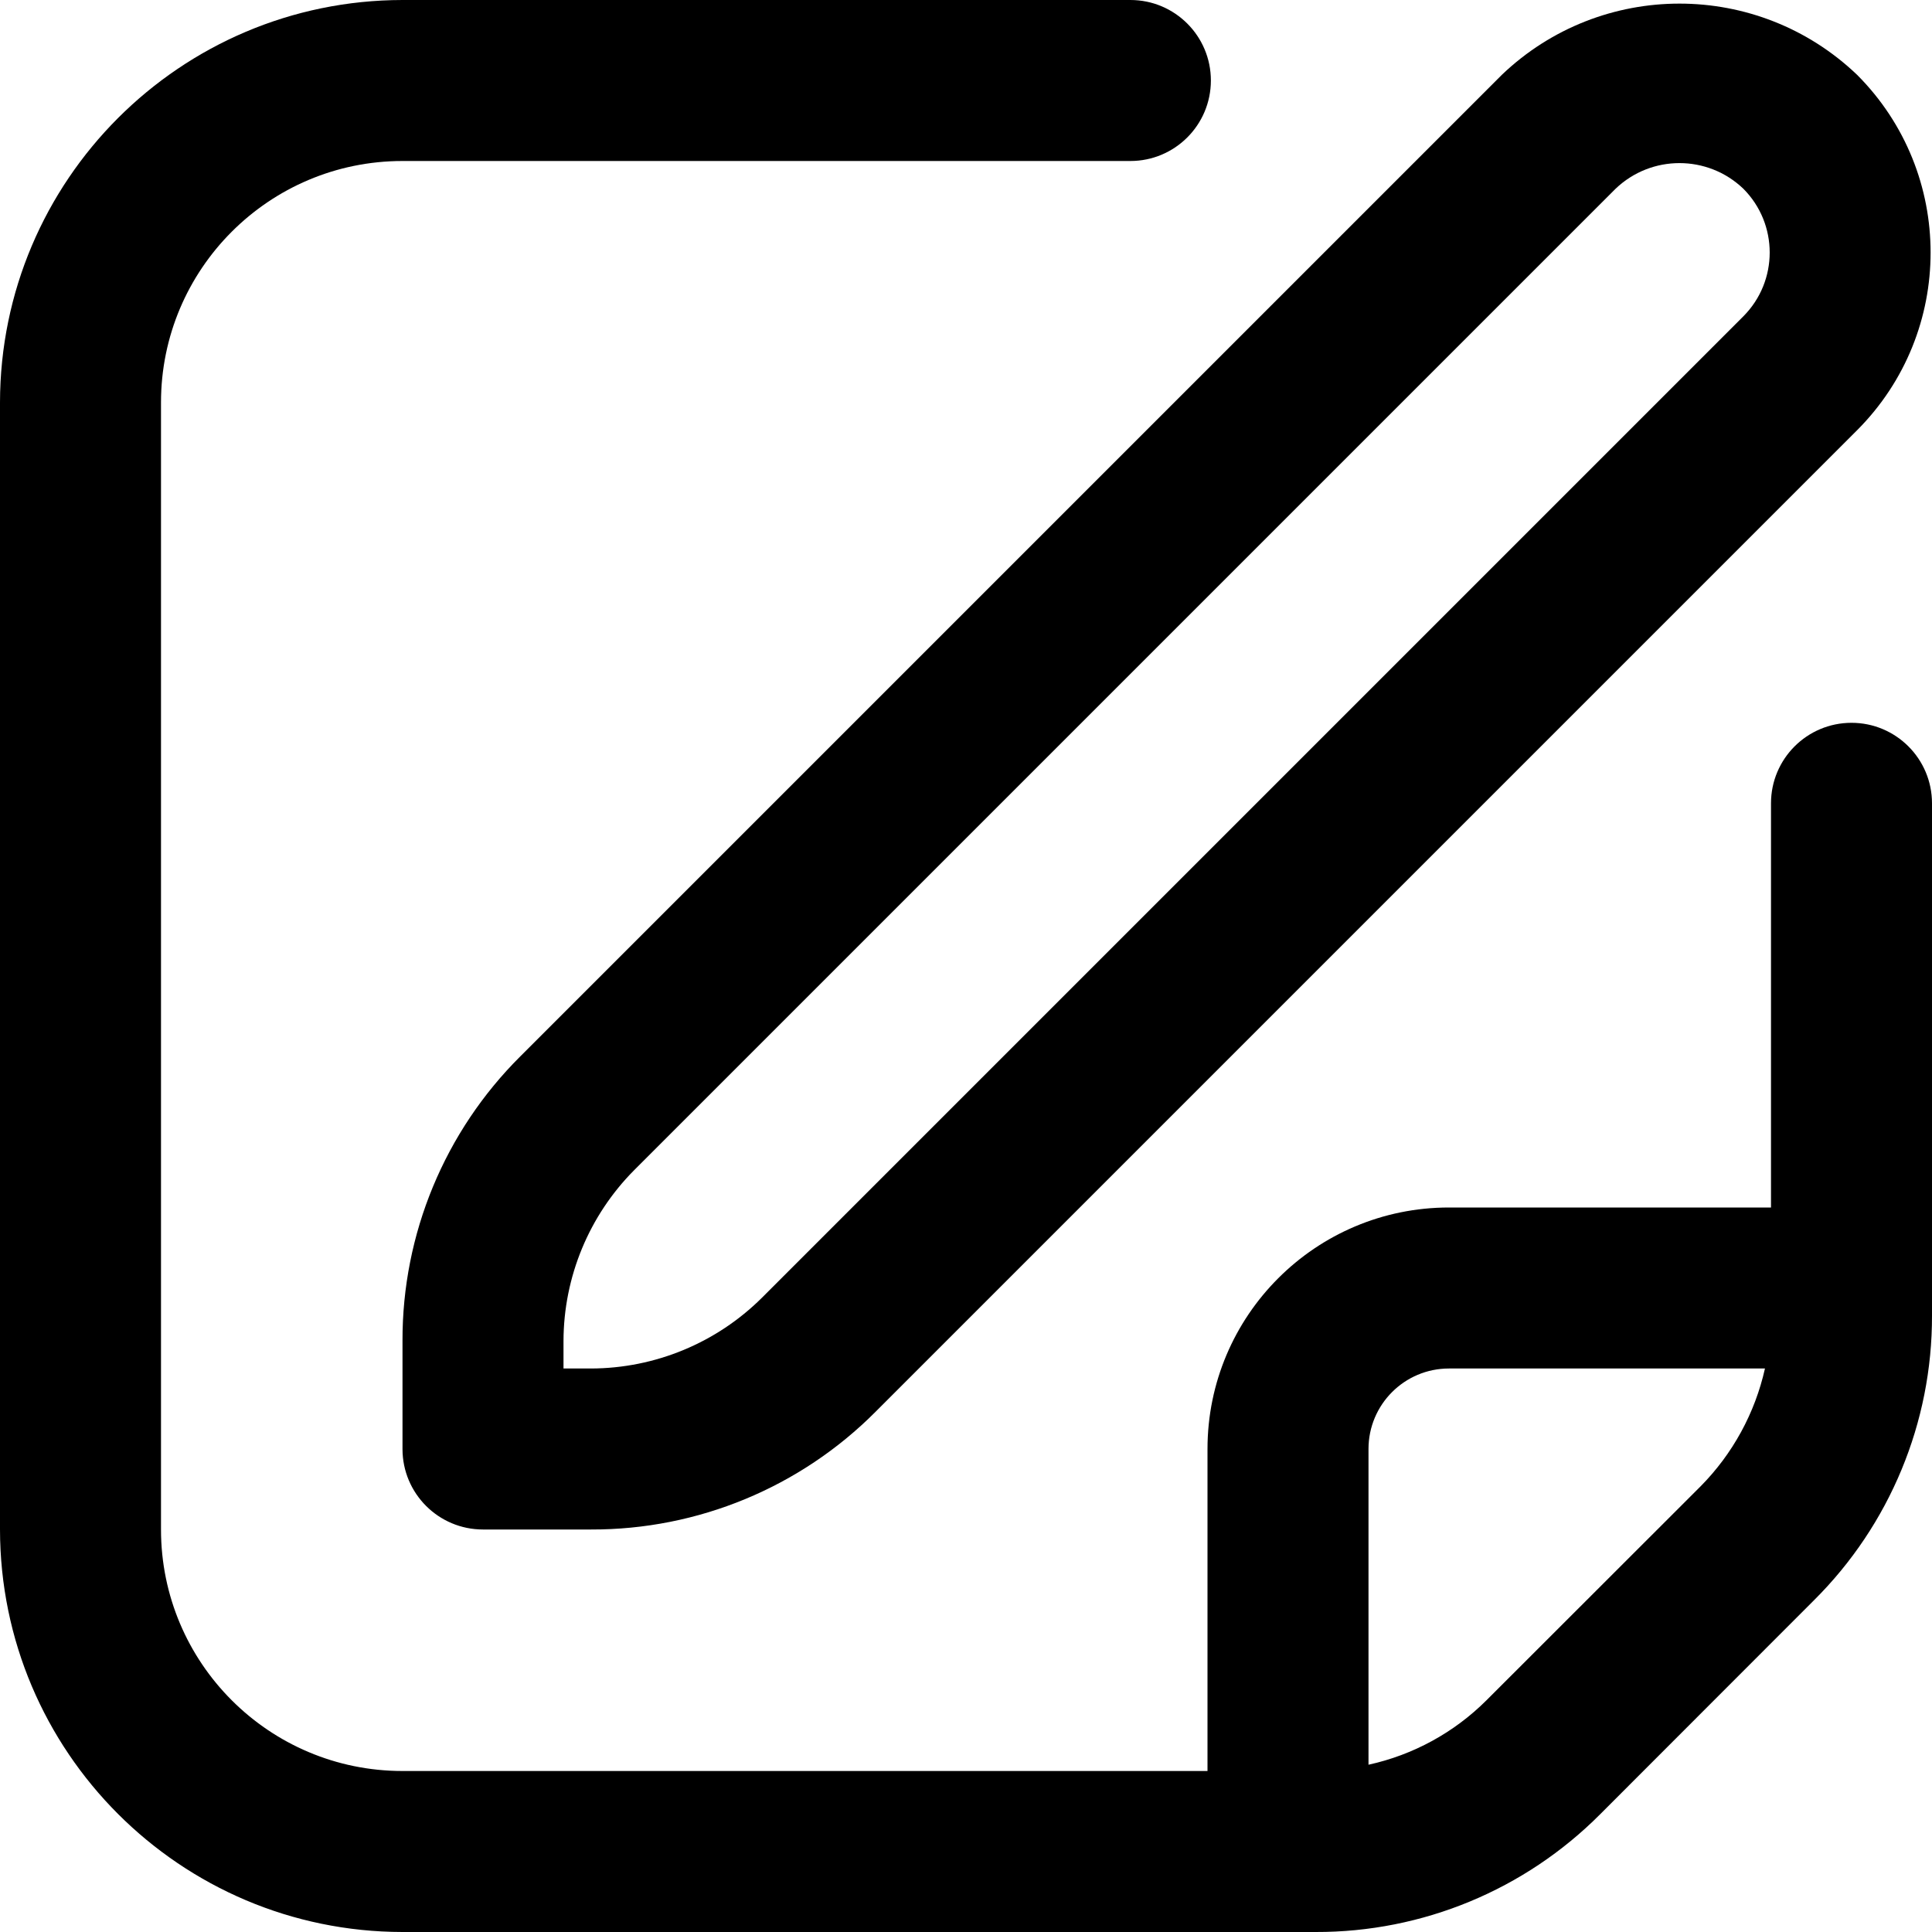
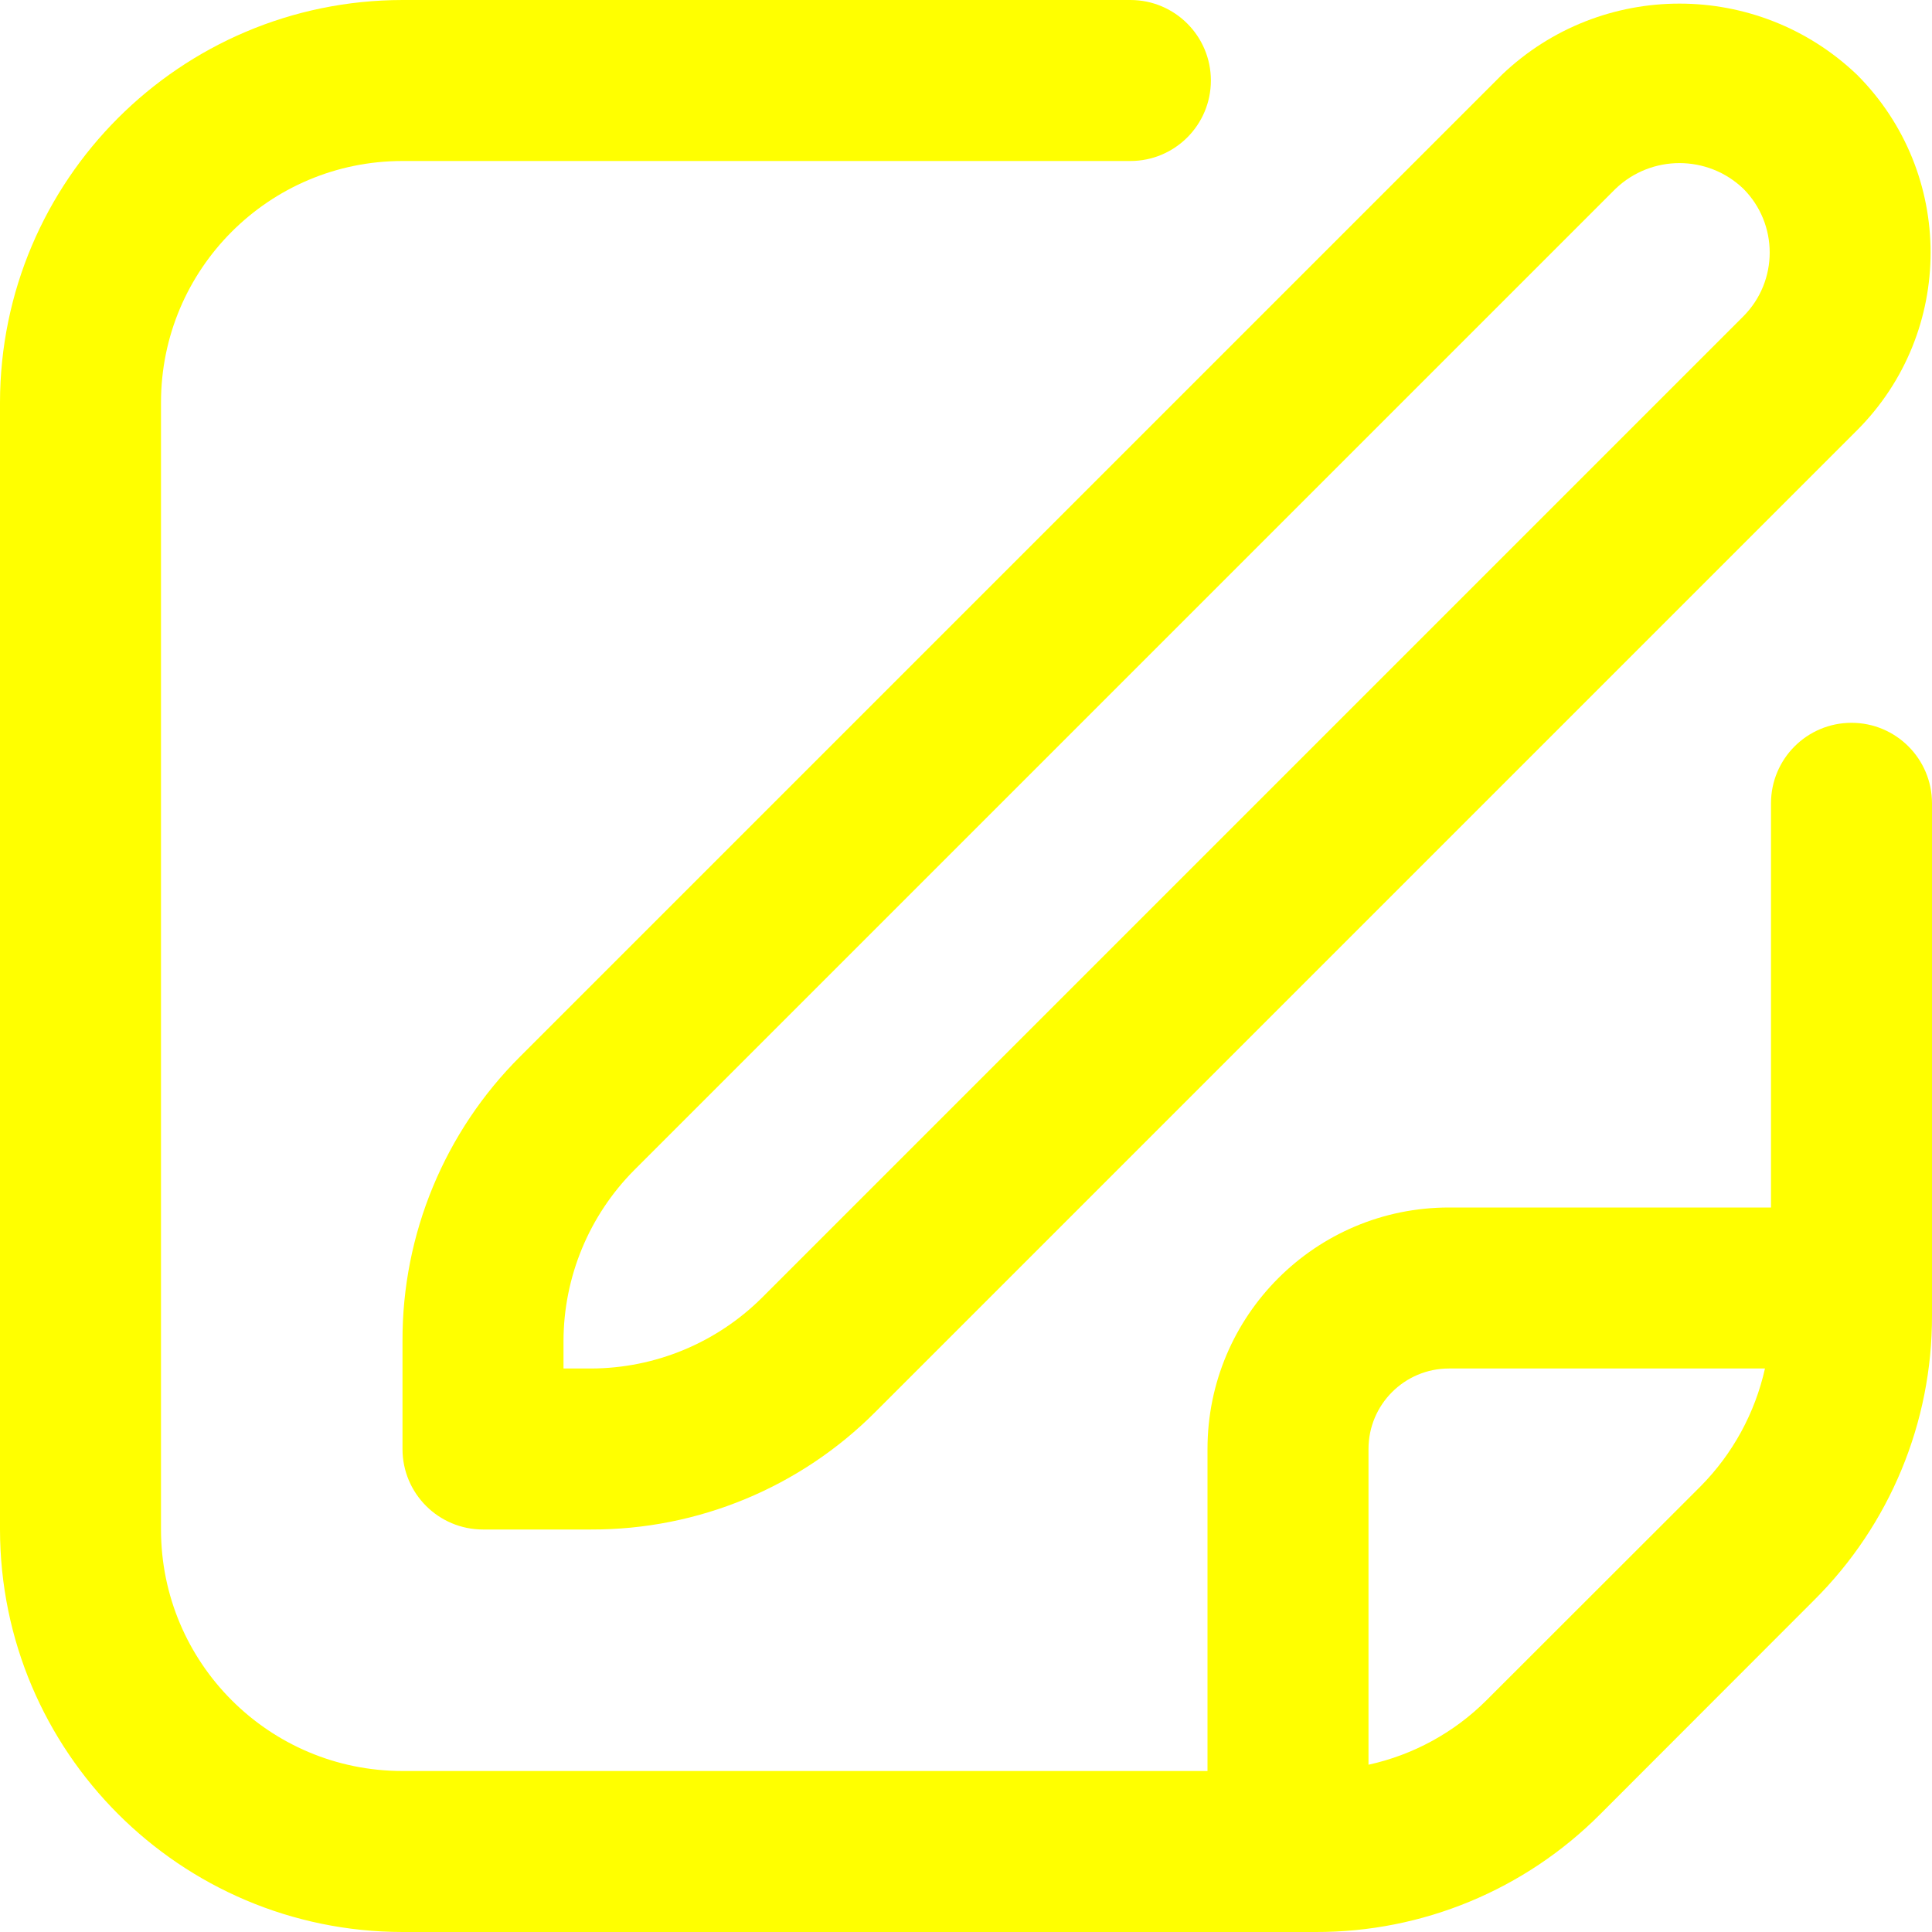
- <svg xmlns="http://www.w3.org/2000/svg" id="Outline" viewBox="0 0 24 24" width="512" height="512">
+ <svg xmlns="http://www.w3.org/2000/svg" fill="yellow" id="Outline" viewBox="0 0 24 24" width="512" height="512">
  <path d="M18.656.93,6.464,13.122A4.966,4.966,0,0,0,5,16.657V18a1,1,0,0,0,1,1H7.343a4.966,4.966,0,0,0,3.535-1.464L23.07,5.344a3.125,3.125,0,0,0,0-4.414A3.194,3.194,0,0,0,18.656.93Zm3,3L9.464,16.122A3.02,3.02,0,0,1,7.343,17H7v-.343a3.02,3.02,0,0,1,.878-2.121L20.07,2.344a1.148,1.148,0,0,1,1.586,0A1.123,1.123,0,0,1,21.656,3.93Z" />
  <path d="M23,8.979a1,1,0,0,0-1,1V15H18a3,3,0,0,0-3,3v4H5a3,3,0,0,1-3-3V5A3,3,0,0,1,5,2h9.042a1,1,0,0,0,0-2H5A5.006,5.006,0,0,0,0,5V19a5.006,5.006,0,0,0,5,5H16.343a4.968,4.968,0,0,0,3.536-1.464l2.656-2.658A4.968,4.968,0,0,0,24,16.343V9.979A1,1,0,0,0,23,8.979ZM18.465,21.122a2.975,2.975,0,0,1-1.465.8V18a1,1,0,0,1,1-1h3.925a3.016,3.016,0,0,1-.8,1.464Z" />
</svg>
